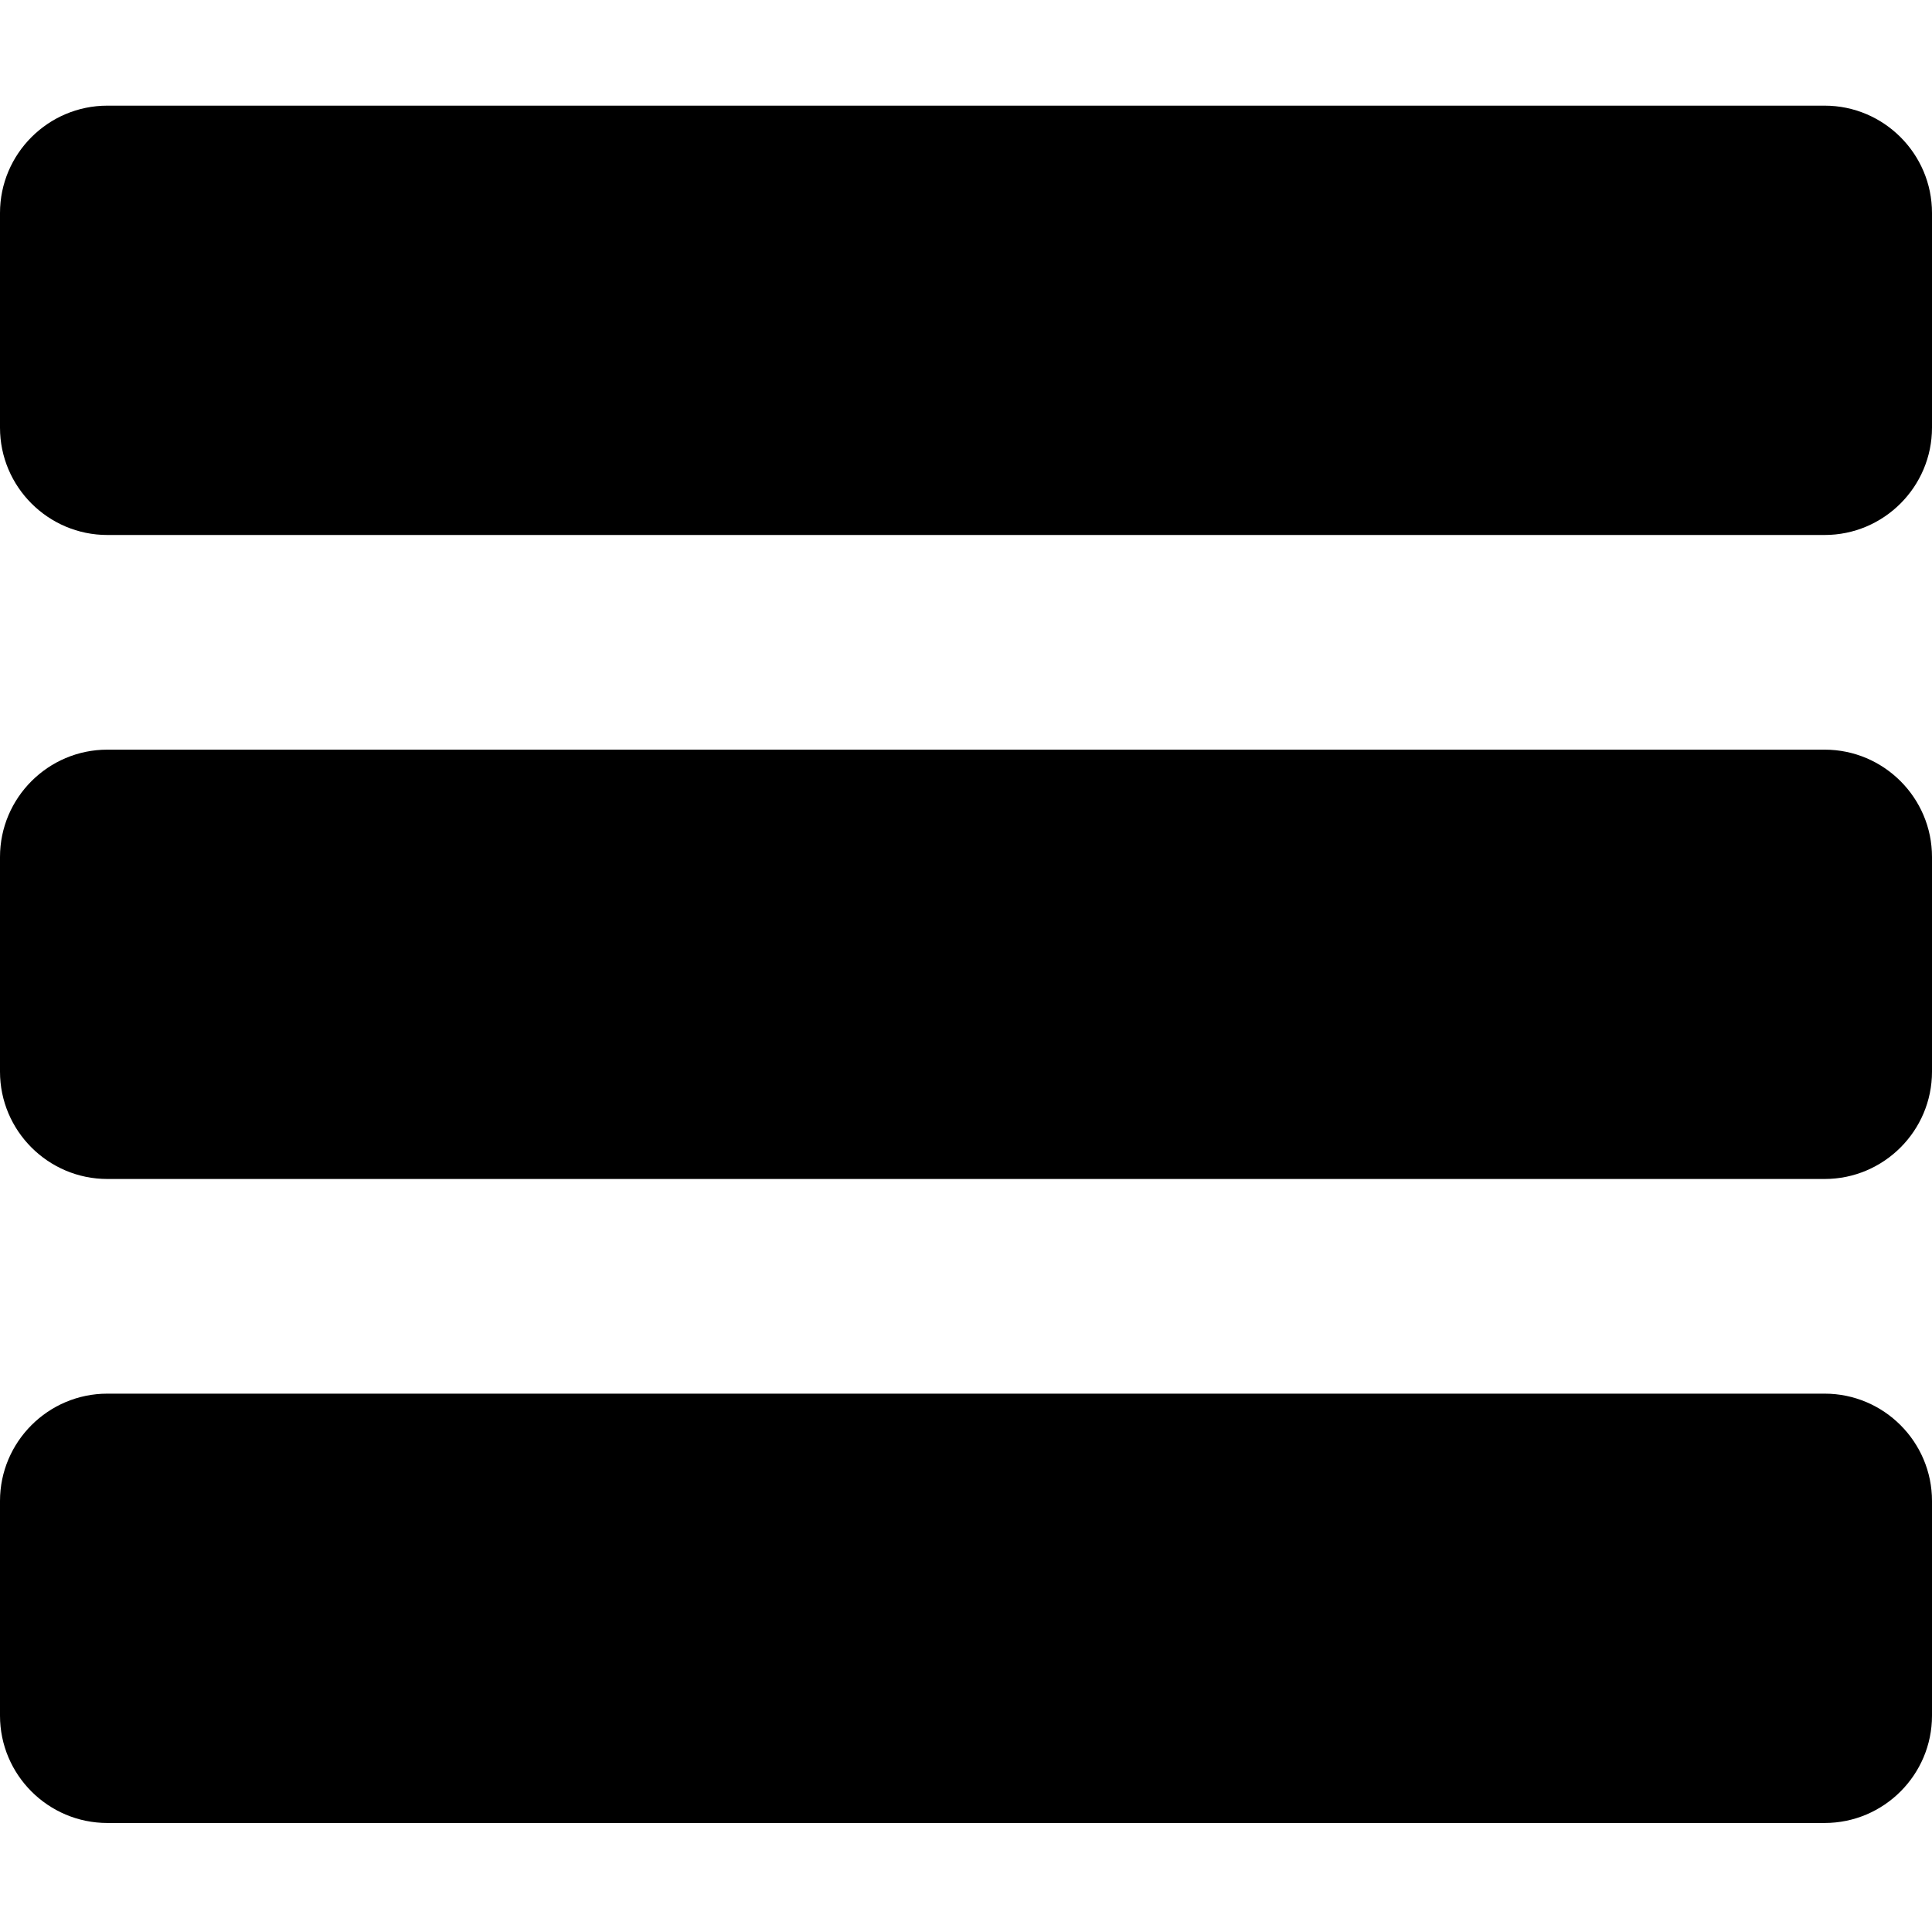
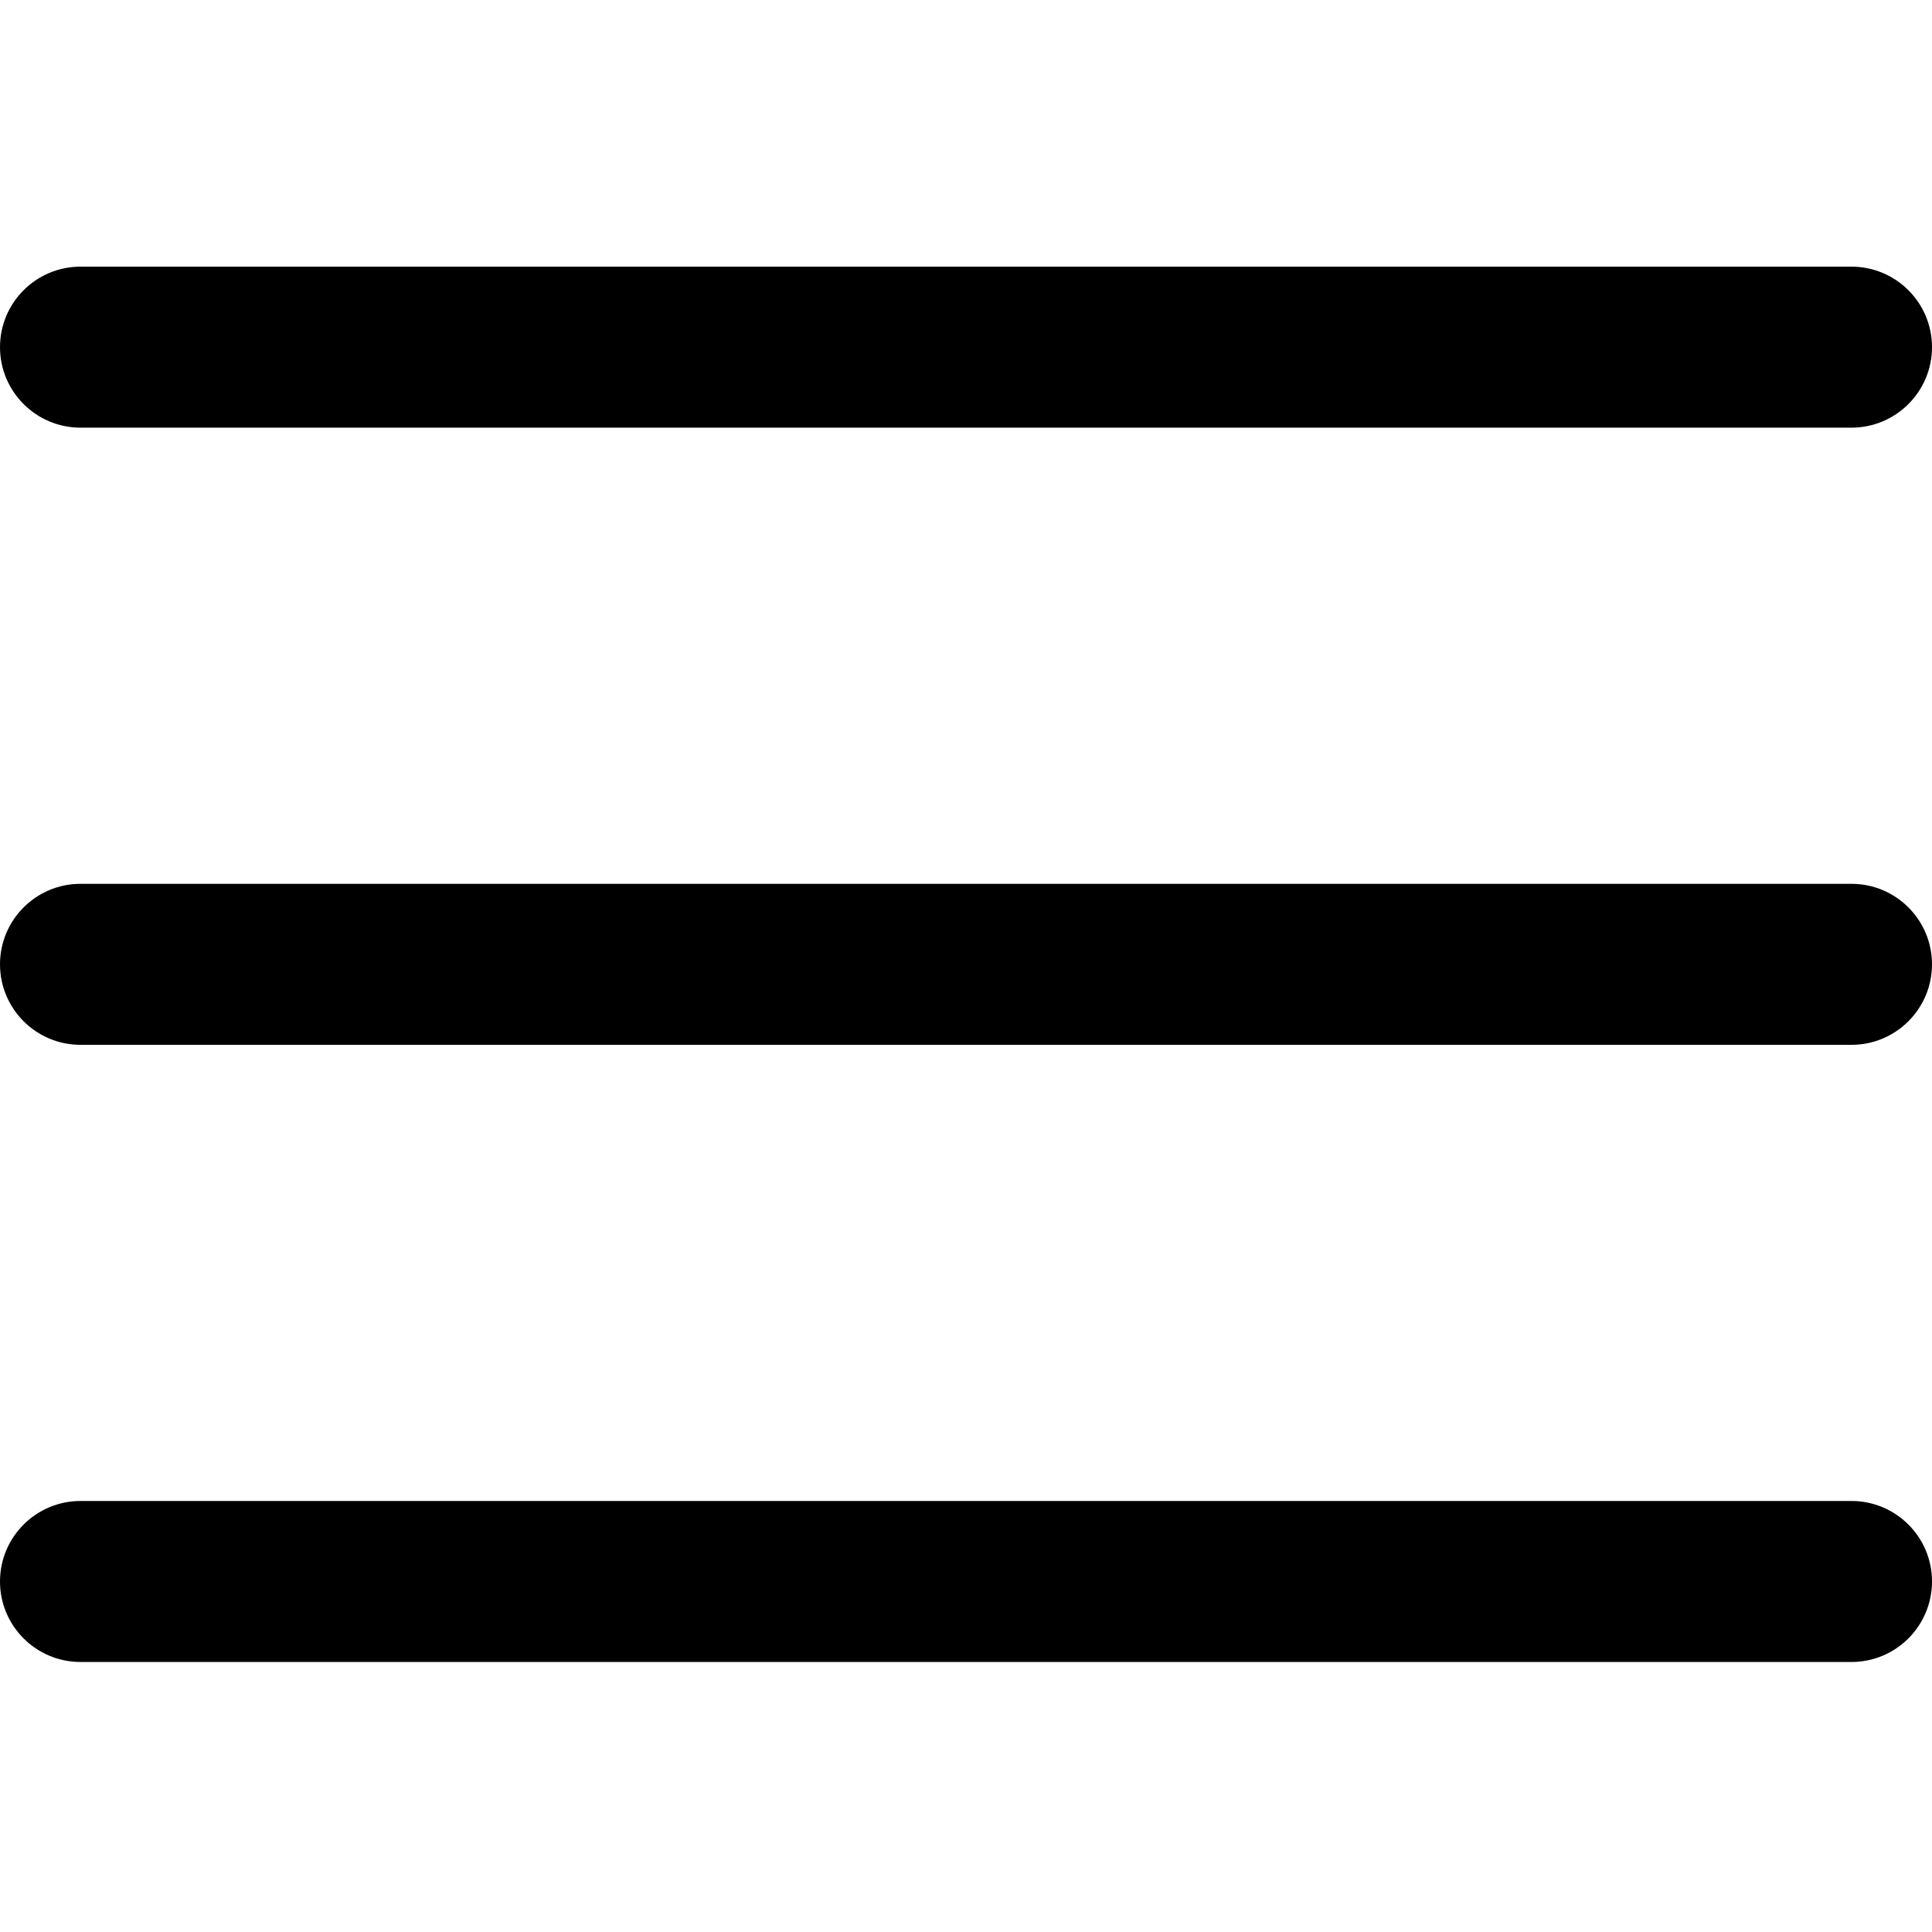
- <svg xmlns="http://www.w3.org/2000/svg" height="384pt" viewBox="0 -21 384 384" width="384pt">
-   <path d="m362.668 0h-341.336c-11.754 0-21.332 9.578-21.332 21.332v42.668c0 11.754 9.578 21.332 21.332 21.332h341.336c11.754 0 21.332-9.578 21.332-21.332v-42.668c0-11.754-9.578-21.332-21.332-21.332zm0 0" />
-   <path d="m362.668 128h-341.336c-11.754 0-21.332 9.578-21.332 21.332v42.668c0 11.754 9.578 21.332 21.332 21.332h341.336c11.754 0 21.332-9.578 21.332-21.332v-42.668c0-11.754-9.578-21.332-21.332-21.332zm0 0" />
-   <path d="m362.668 256h-341.336c-11.754 0-21.332 9.578-21.332 21.332v42.668c0 11.754 9.578 21.332 21.332 21.332h341.336c11.754 0 21.332-9.578 21.332-21.332v-42.668c0-11.754-9.578-21.332-21.332-21.332zm0 0" />
+ <svg xmlns="http://www.w3.org/2000/svg" height="384pt" viewBox="0 -53 384 384" width="384pt">
+   <path d="m368 154.668h-352c-8.832 0-16-7.168-16-16s7.168-16 16-16h352c8.832 0 16 7.168 16 16s-7.168 16-16 16zm0 0" />
+   <path d="m368 32h-352c-8.832 0-16-7.168-16-16s7.168-16 16-16h352c8.832 0 16 7.168 16 16s-7.168 16-16 16zm0 0" />
+   <path d="m368 277.332h-352c-8.832 0-16-7.168-16-16s7.168-16 16-16h352c8.832 0 16 7.168 16 16s-7.168 16-16 16zm0 0" />
</svg>
